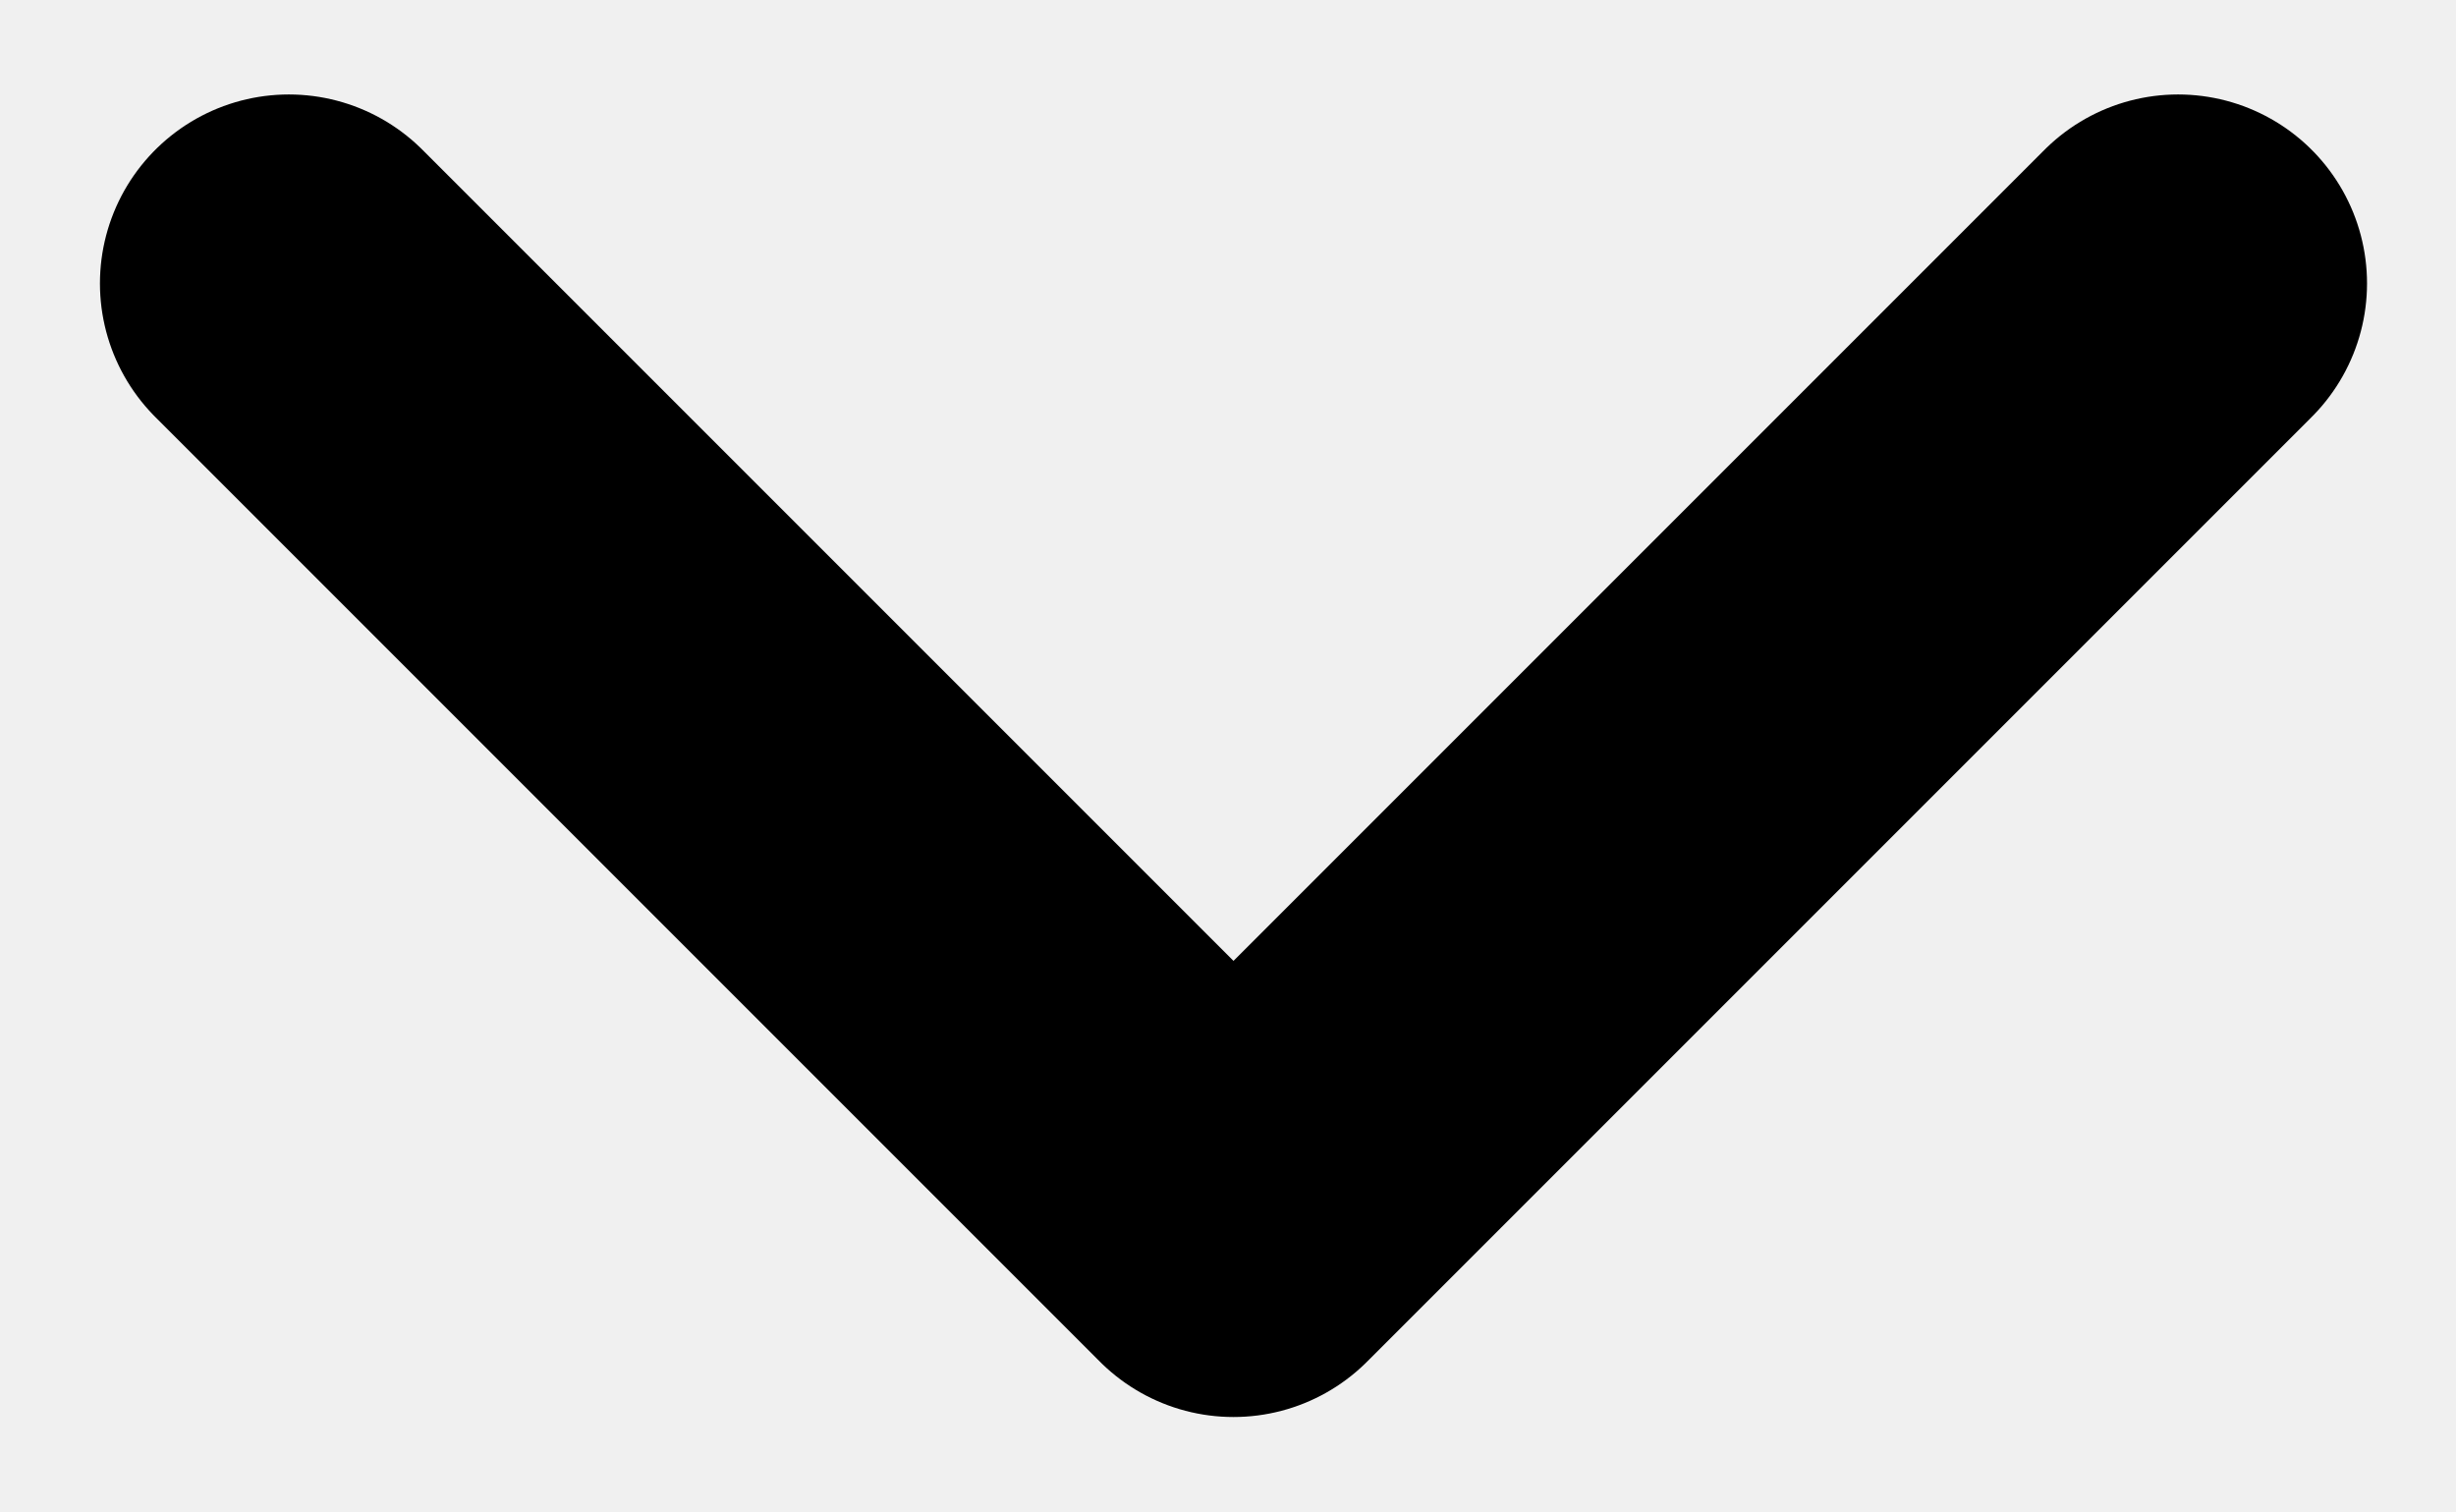
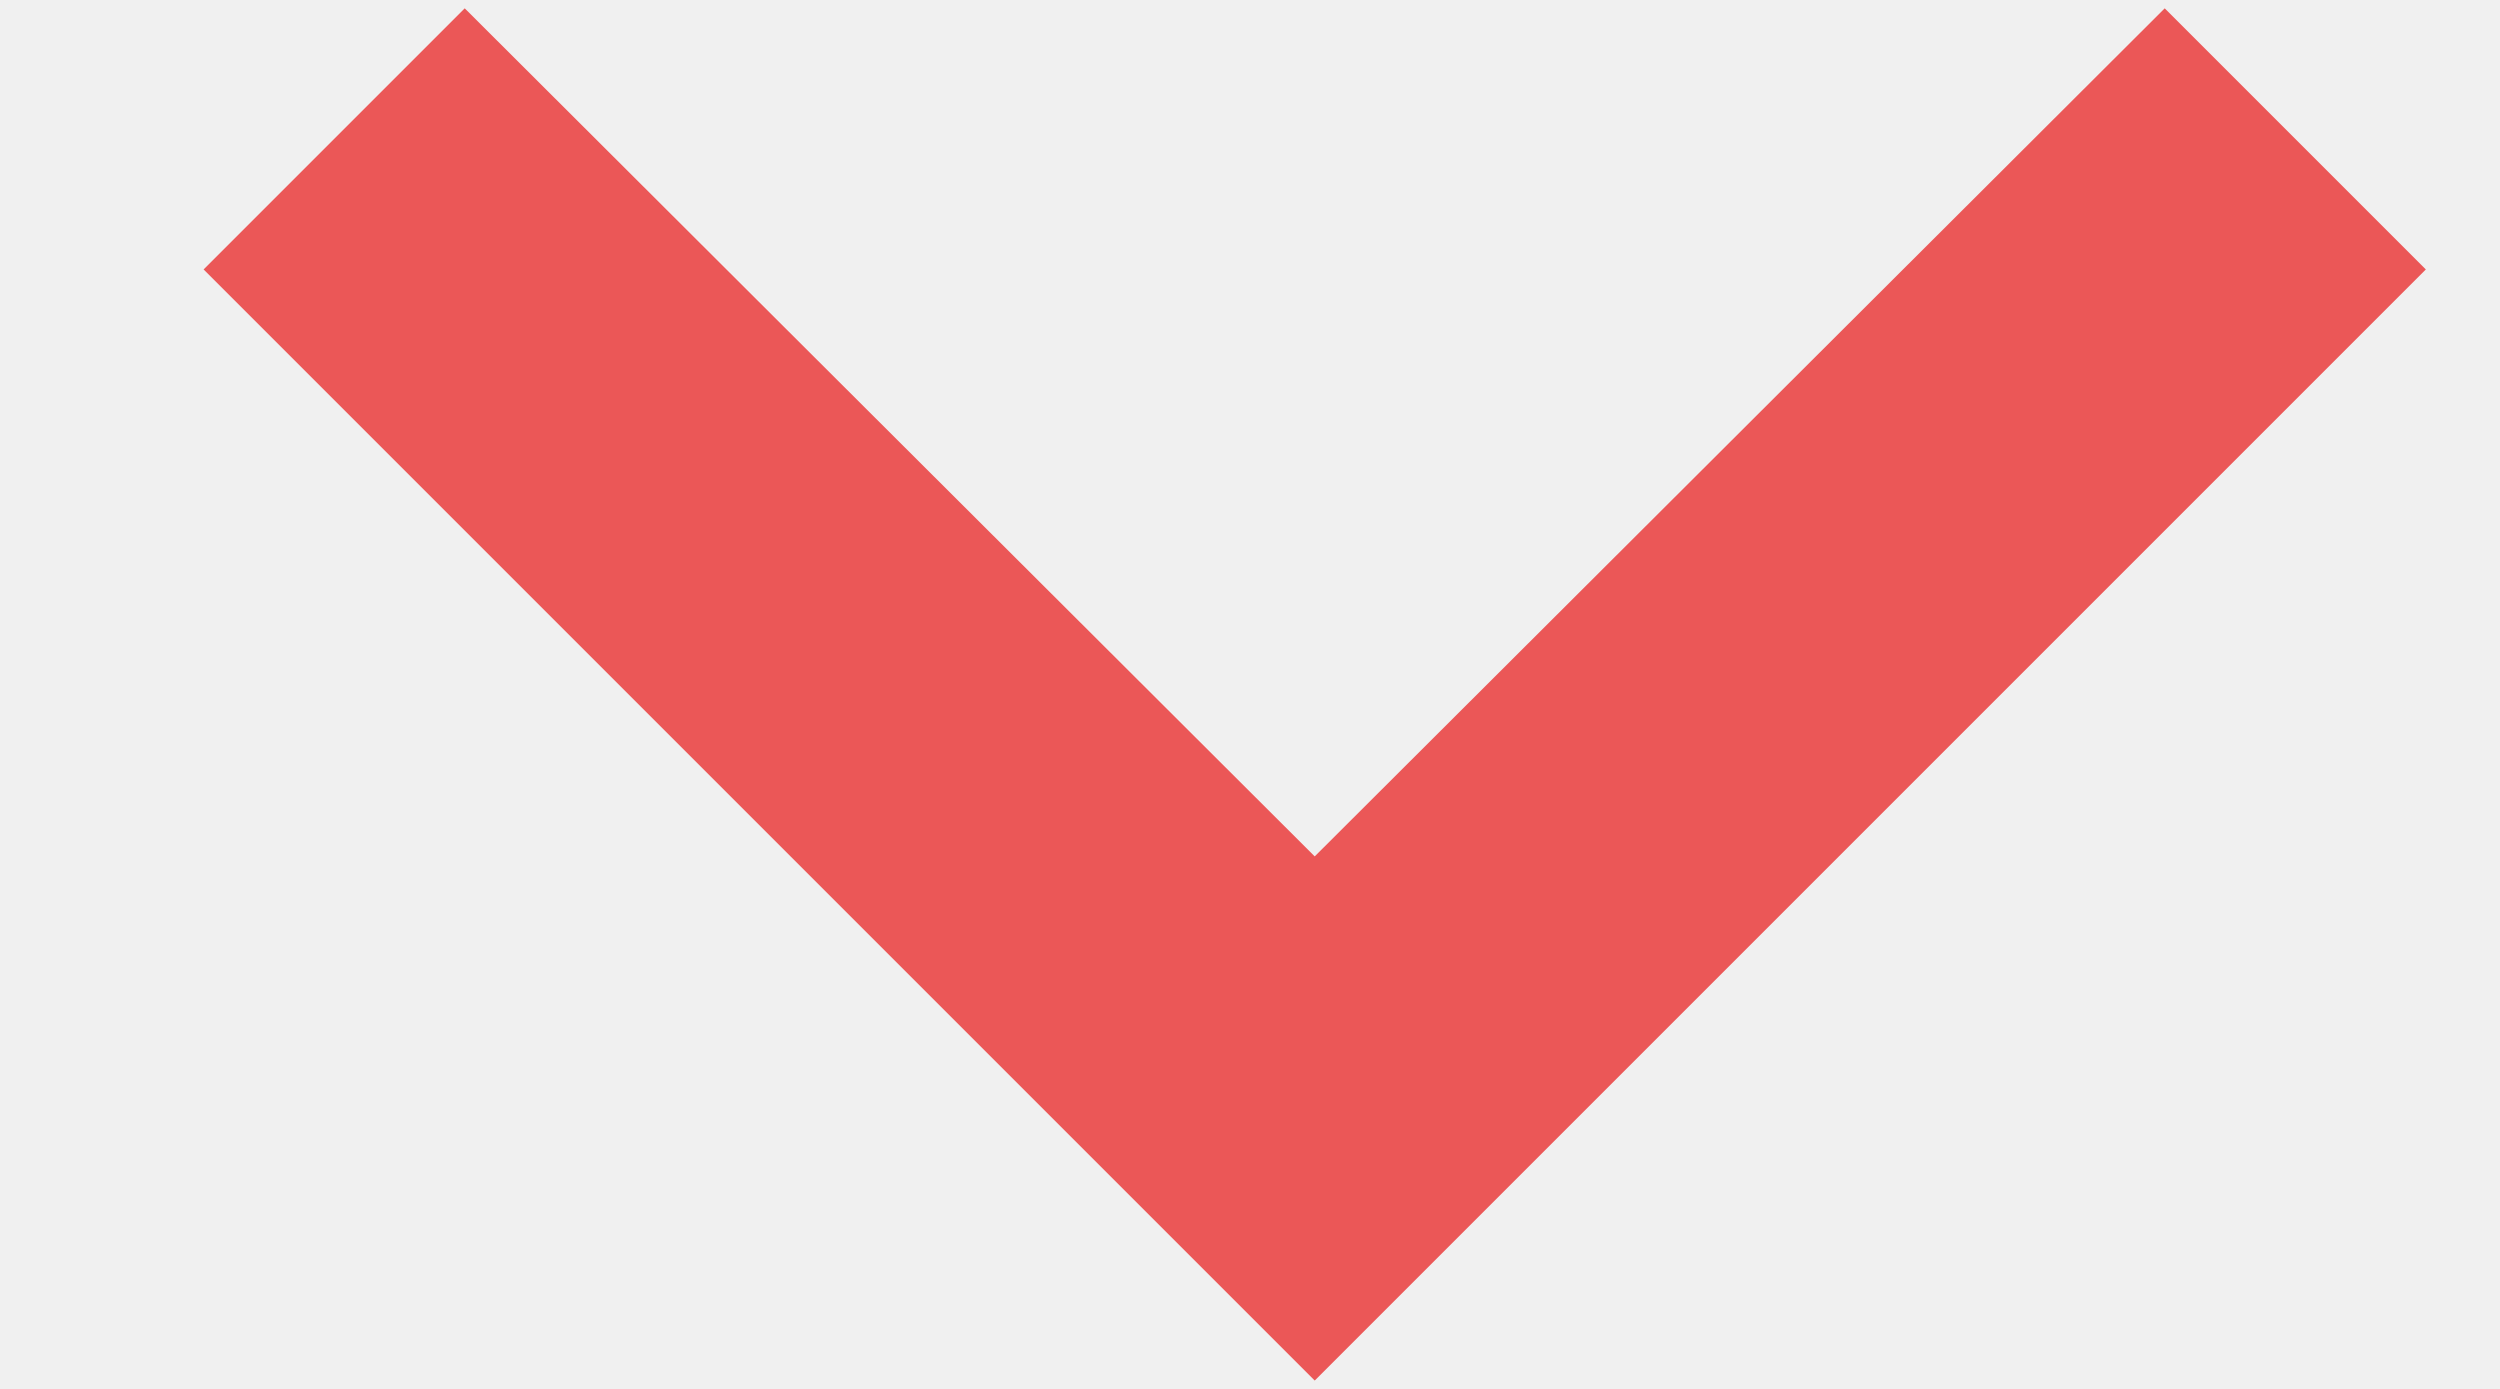
- <svg xmlns="http://www.w3.org/2000/svg" width="13" height="8" viewBox="0 0 13 8" fill="none">
-   <g clip-path="url(#clip0)">
-     <path d="M1.529 1.5L6.529 6.5L11.529 1.5" stroke="black" stroke-width="2" stroke-linecap="round" stroke-linejoin="round" />
-   </g>
-   <defs>
-     <clipPath id="clip0">
-       <rect width="7" height="12" fill="white" transform="translate(12.5293 0.5) rotate(90)" />
-     </clipPath>
-   </defs>
+ <svg xmlns="http://www.w3.org/2000/svg" width="9" height="5" viewBox="0 0 9 5" fill="none">
+   <path d="M7.793 0.03L4.733 3.083L1.673 0.03L0.733 0.97L4.733 4.97L8.733 0.97L7.793 0.03Z" fill="#EB5757" />
</svg>
